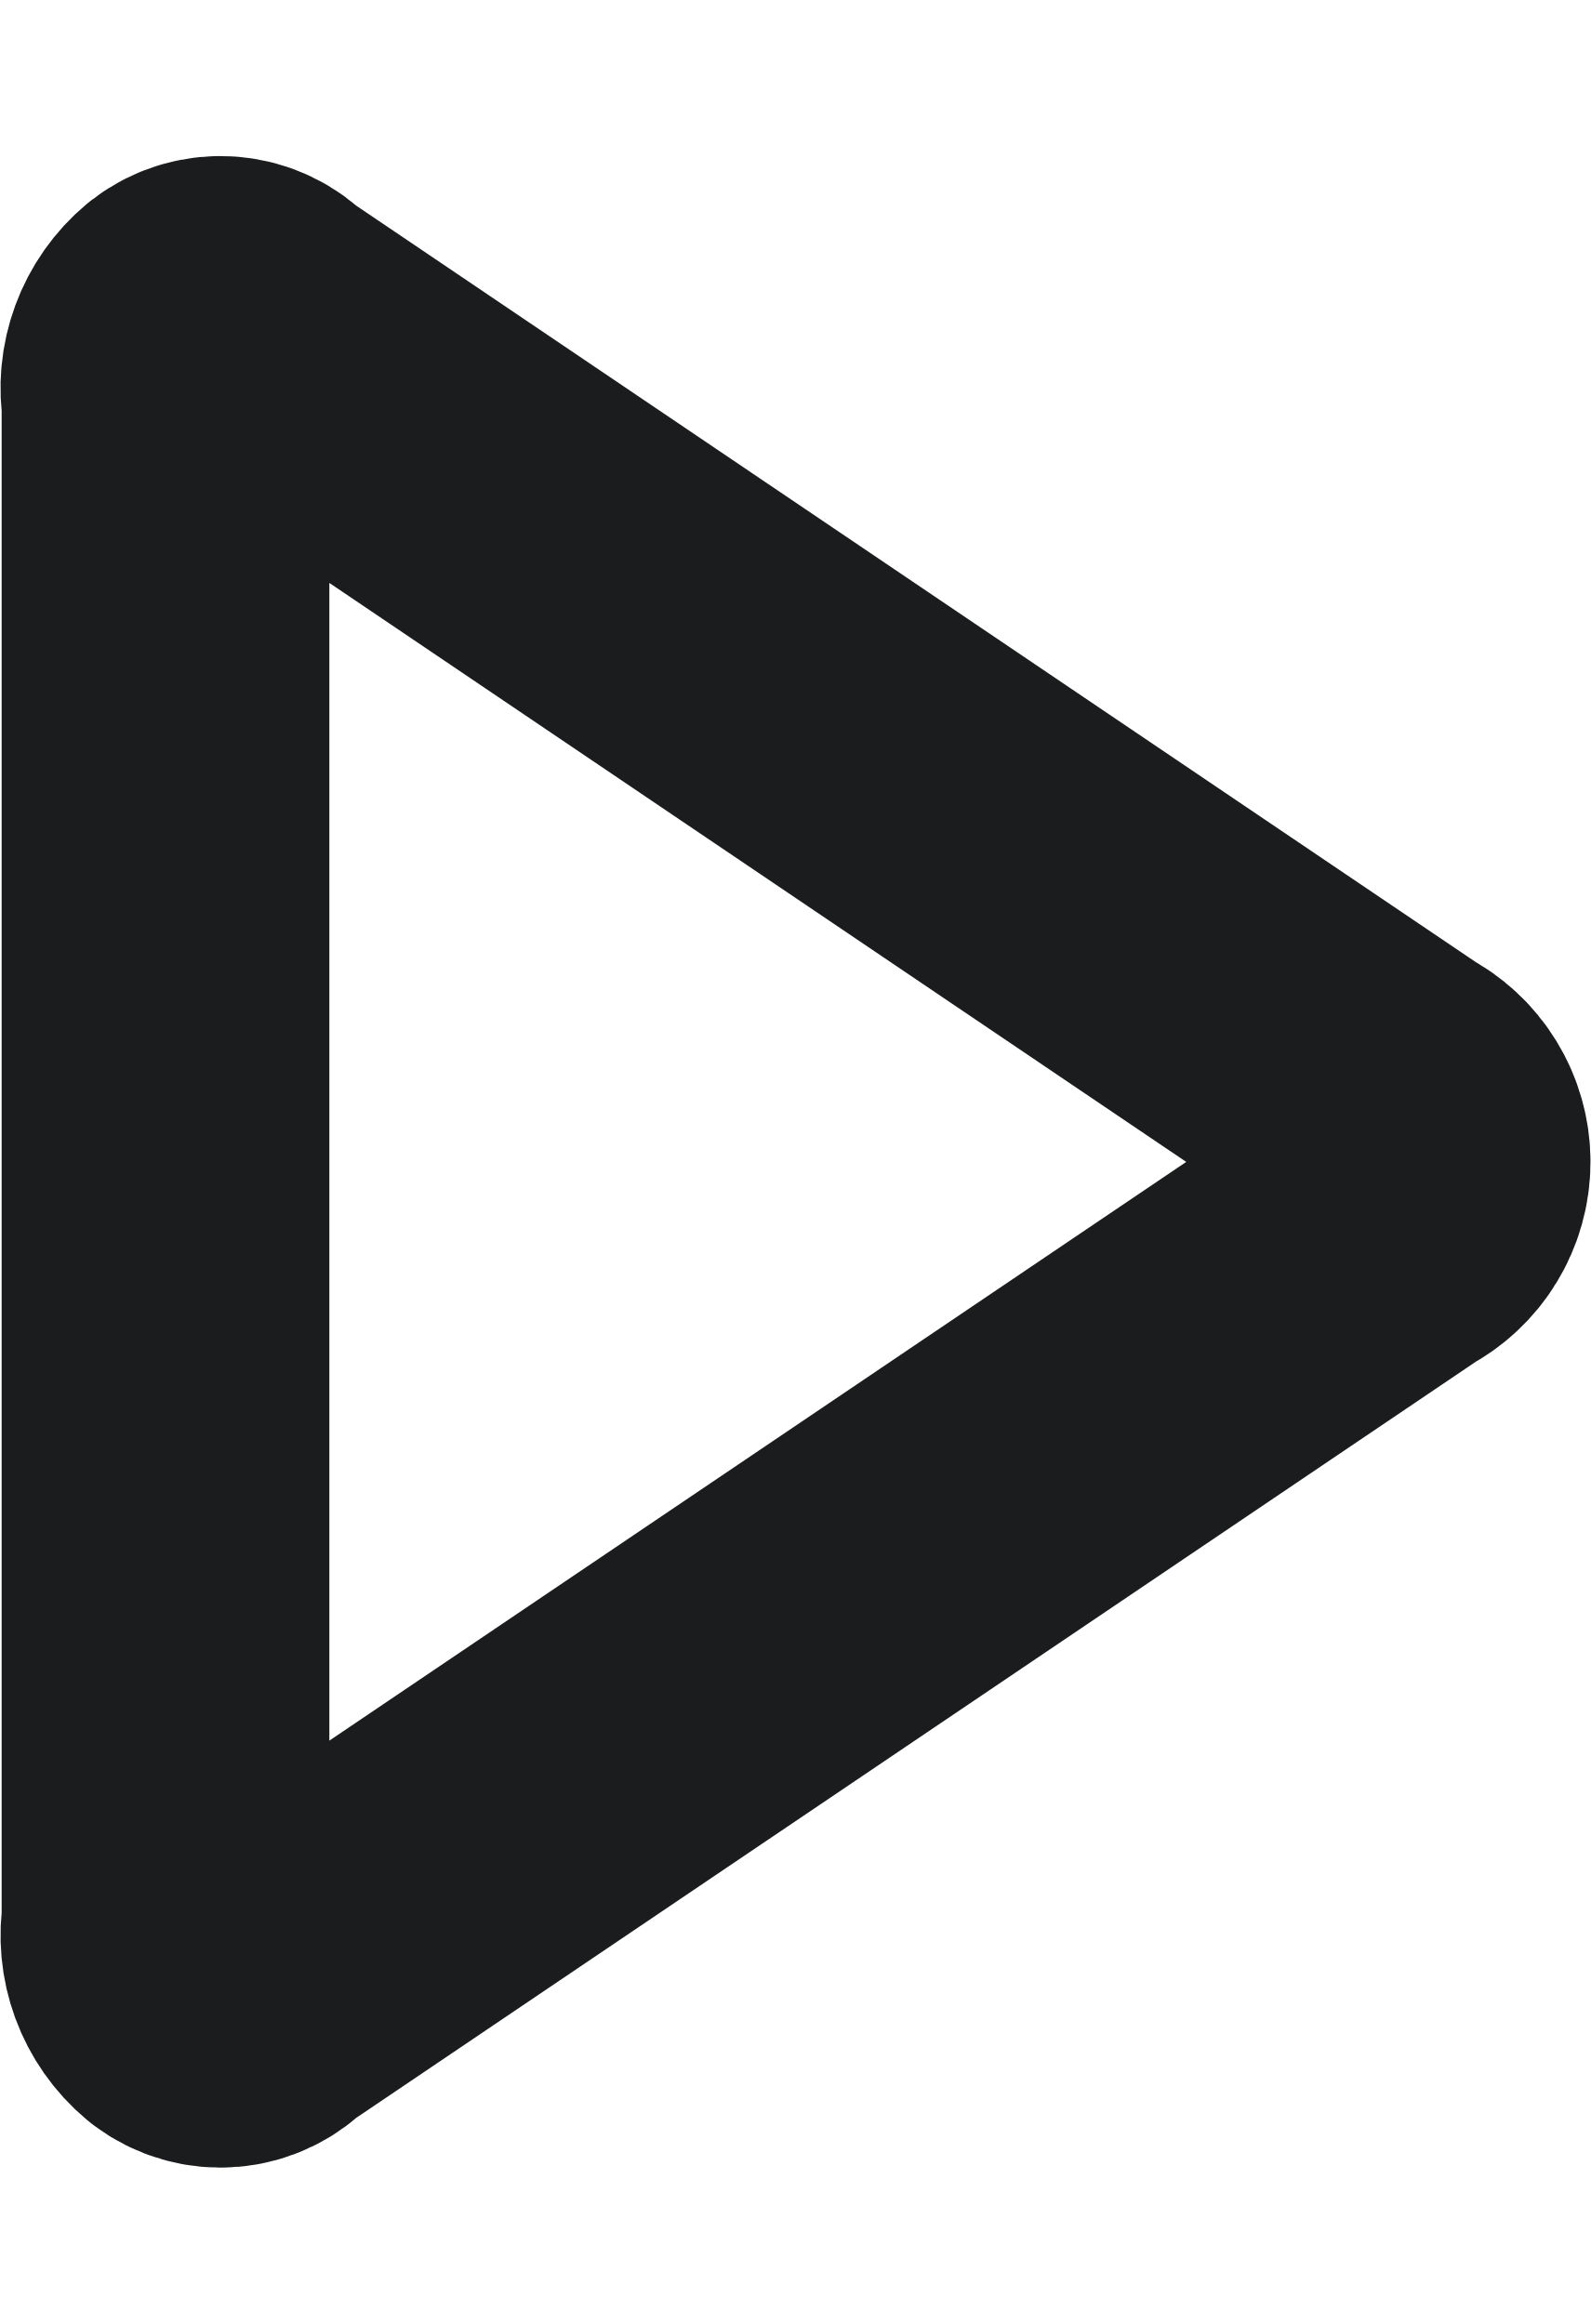
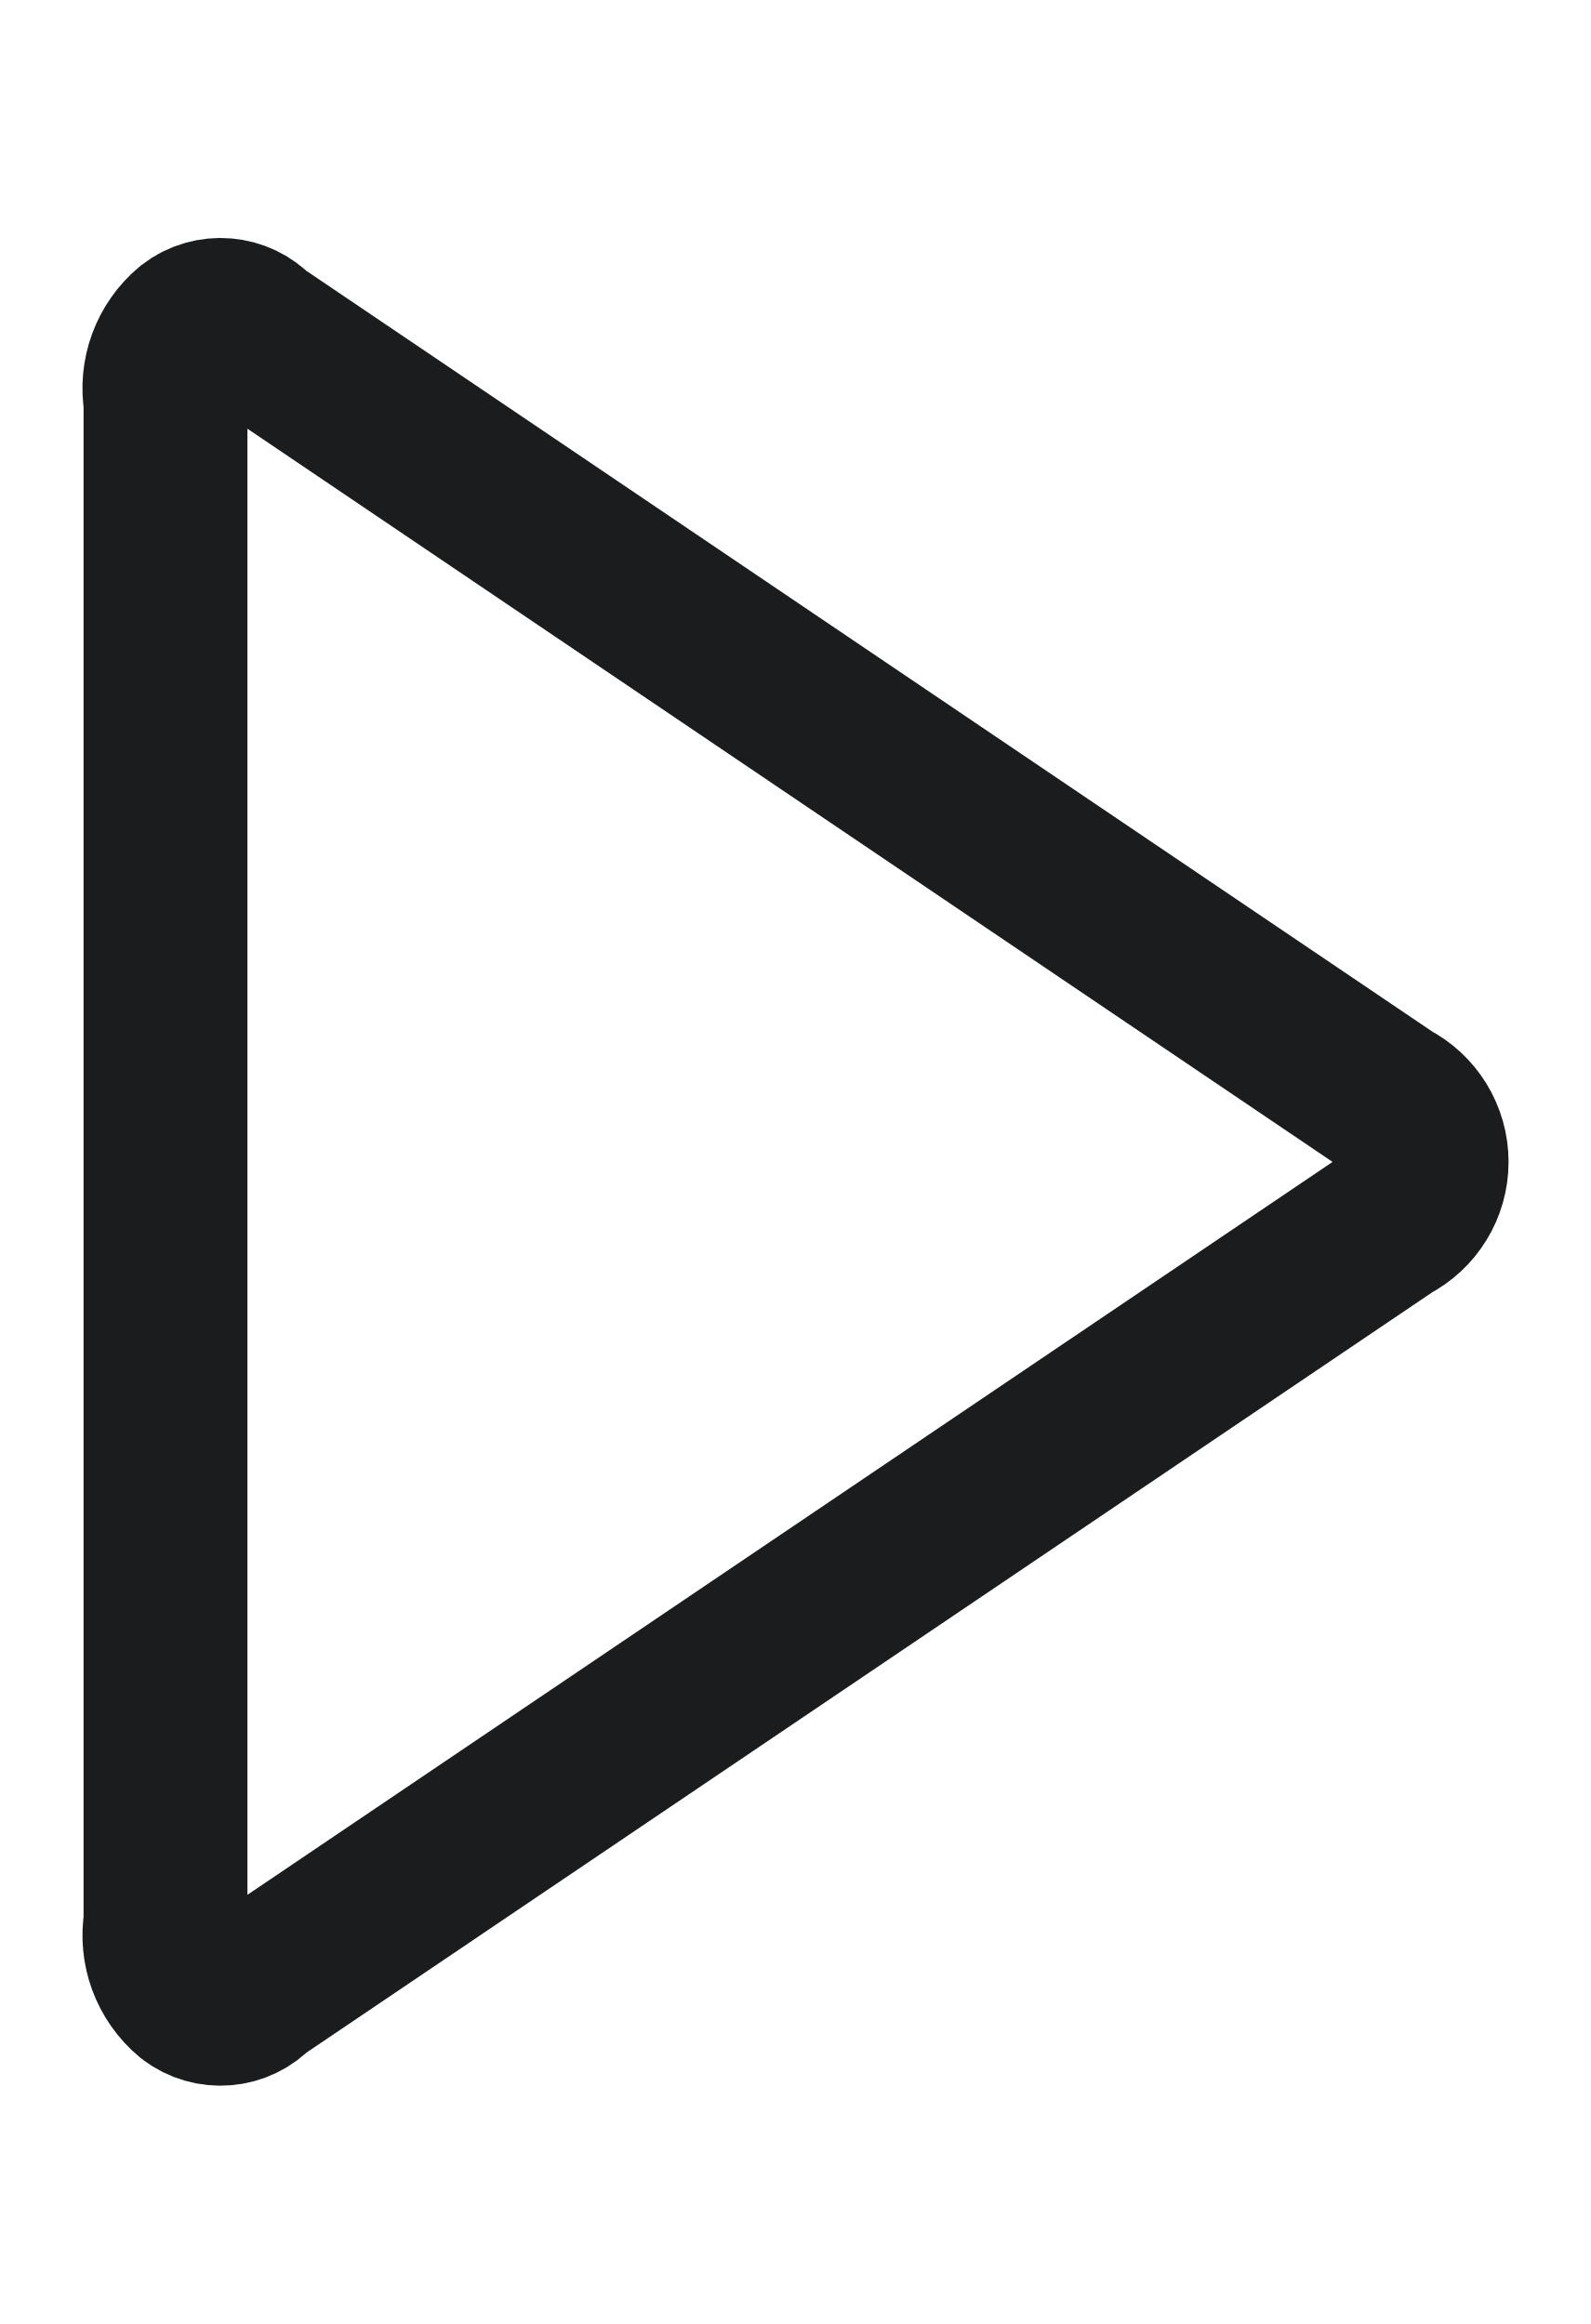
<svg xmlns="http://www.w3.org/2000/svg" width="13" height="19" viewBox="0 0 9.707 12.373">
-   <path id="Shape_301" data-name="Shape 301" d="M332.125,607.937a.286.286,0,0,0-.384-.032.467.467,0,0,0-.161.438v9.285a.468.468,0,0,0,.161.438.285.285,0,0,0,.384-.033l6.926-4.679a.413.413,0,0,0,0-.736Z" transform="translate(-330.57 -606.8)" fill="none" stroke="#1A1C1D" stroke-linecap="round" stroke-linejoin="round" stroke-width="2" />
+   <path id="Shape_301" data-name="Shape 301" d="M332.125,607.937a.286.286,0,0,0-.384-.032.467.467,0,0,0-.161.438v9.285a.468.468,0,0,0,.161.438.285.285,0,0,0,.384-.033l6.926-4.679a.413.413,0,0,0,0-.736Z" transform="translate(-330.57 -606.8)" fill="none" stroke="#1A1C1D" strokeLinecap="round" strokeLinejoin="round" strokeWidth="2" />
</svg>
